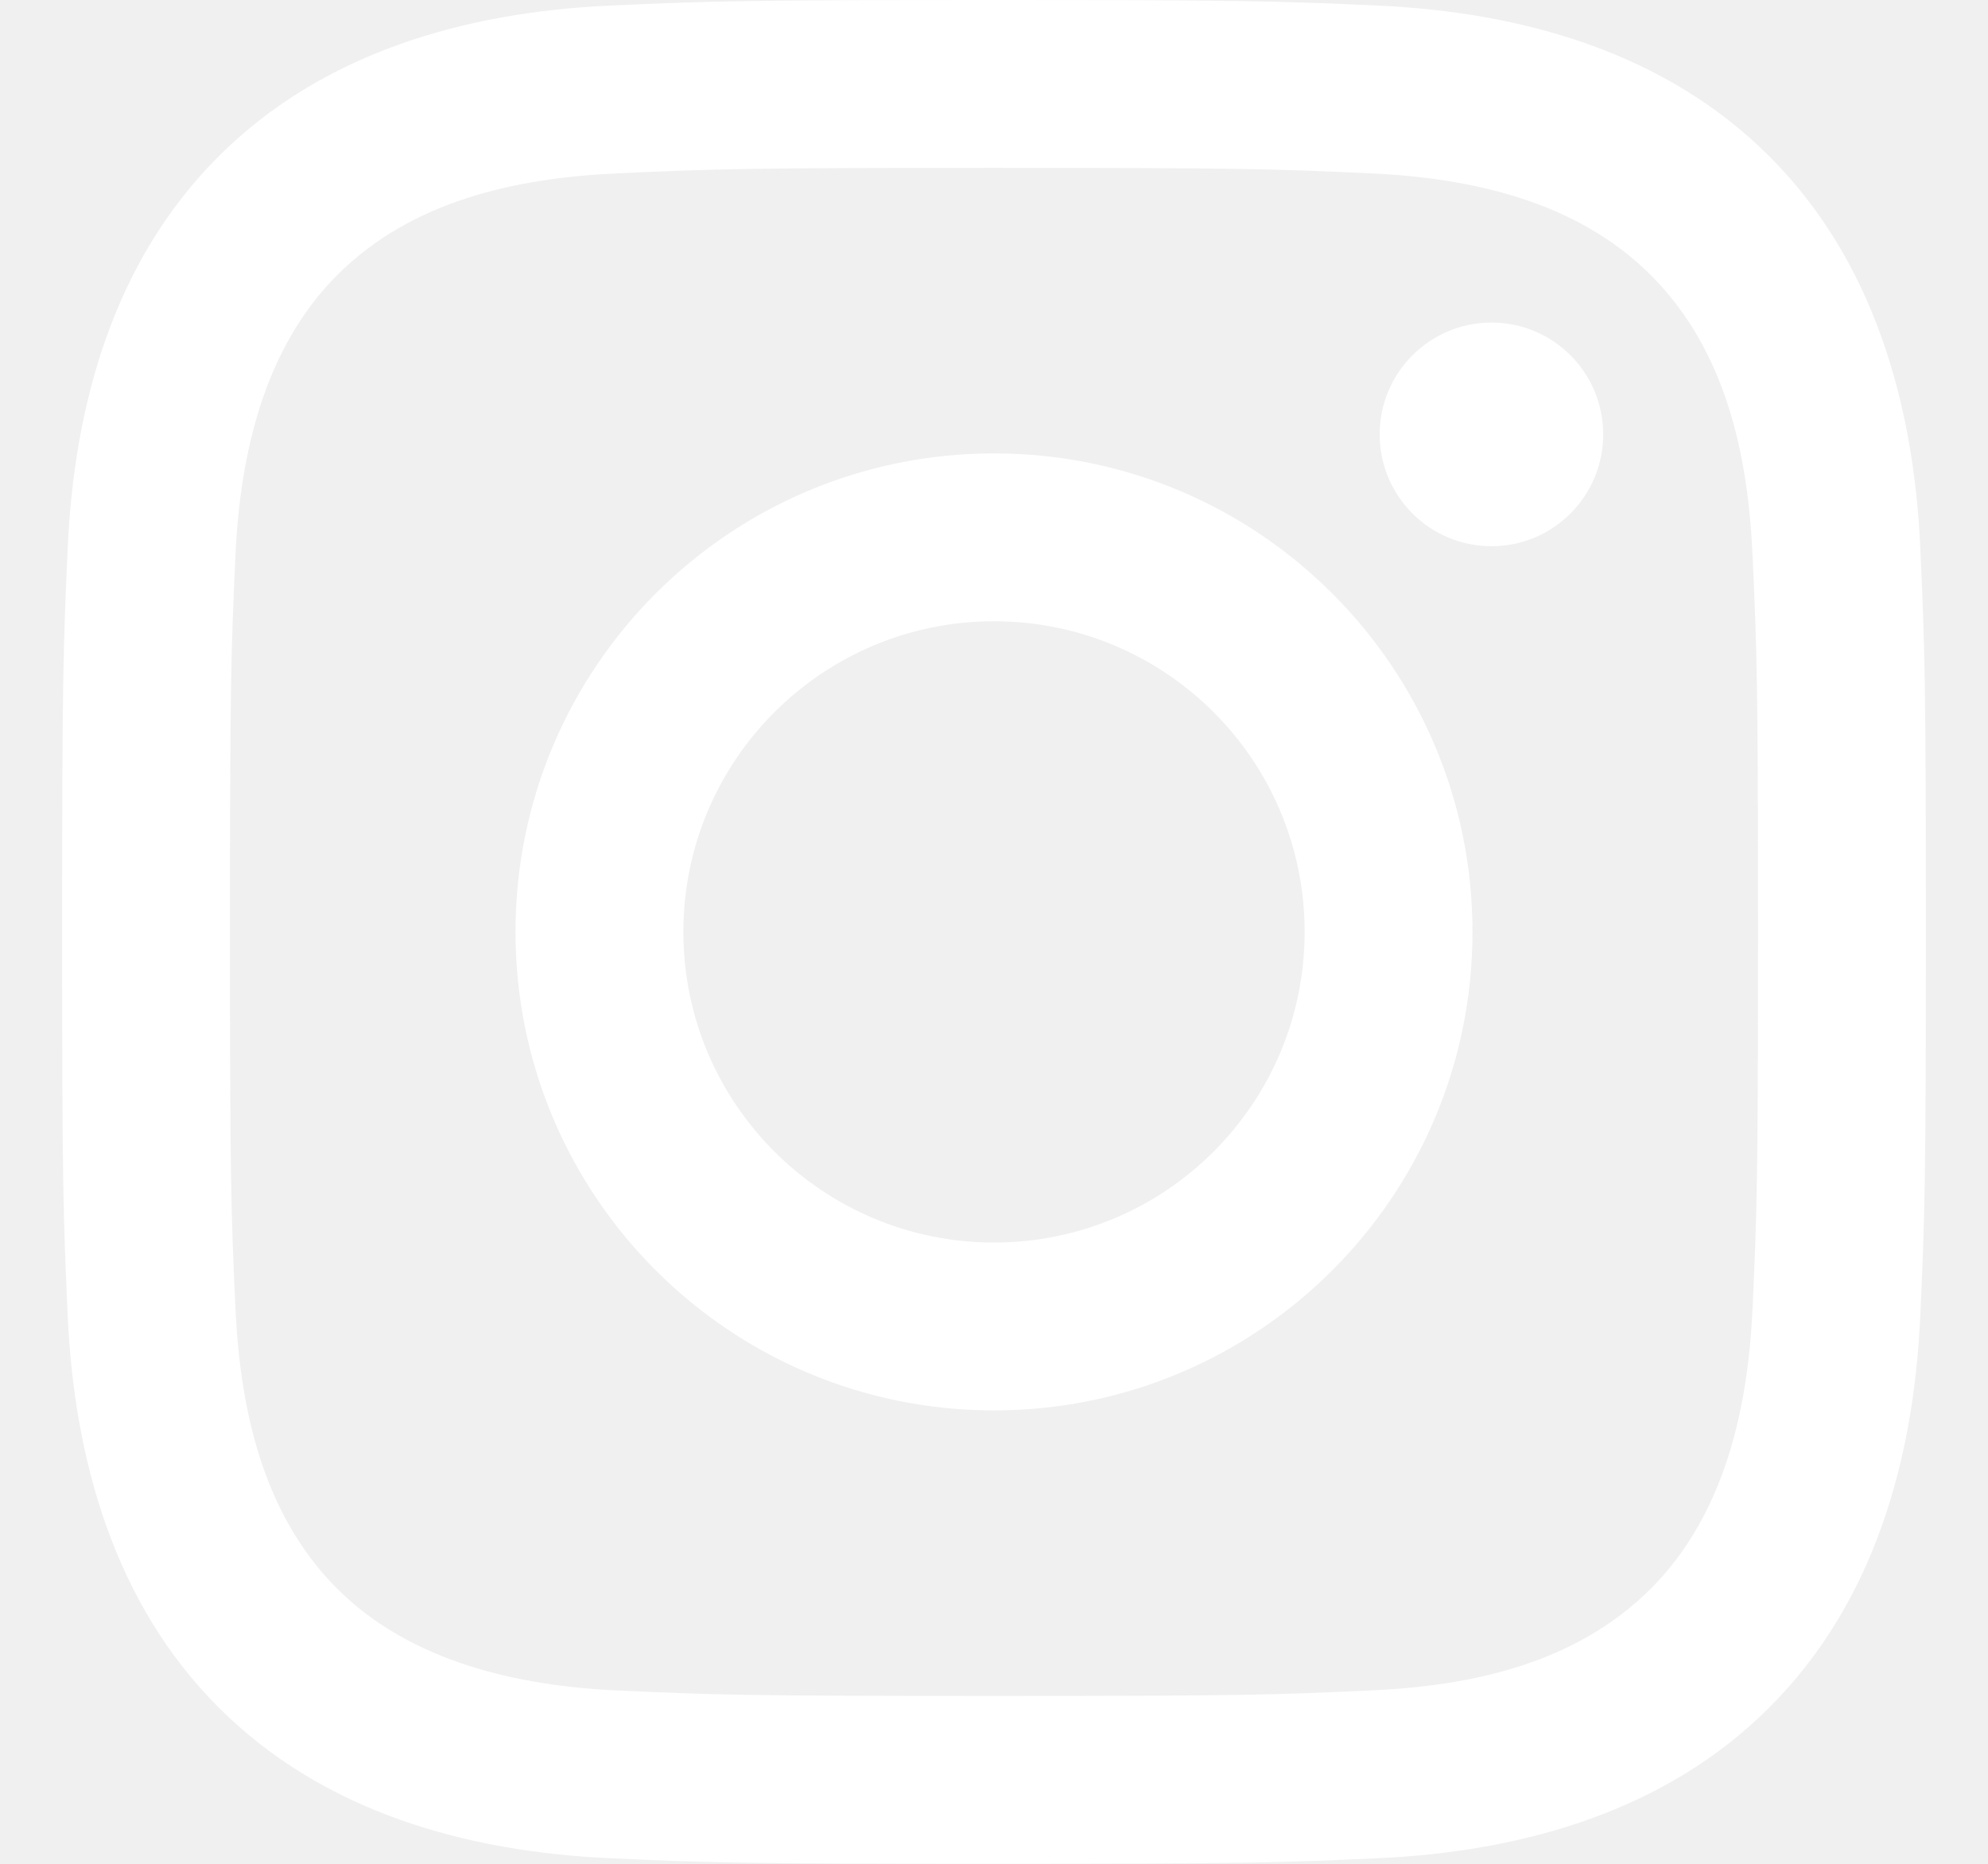
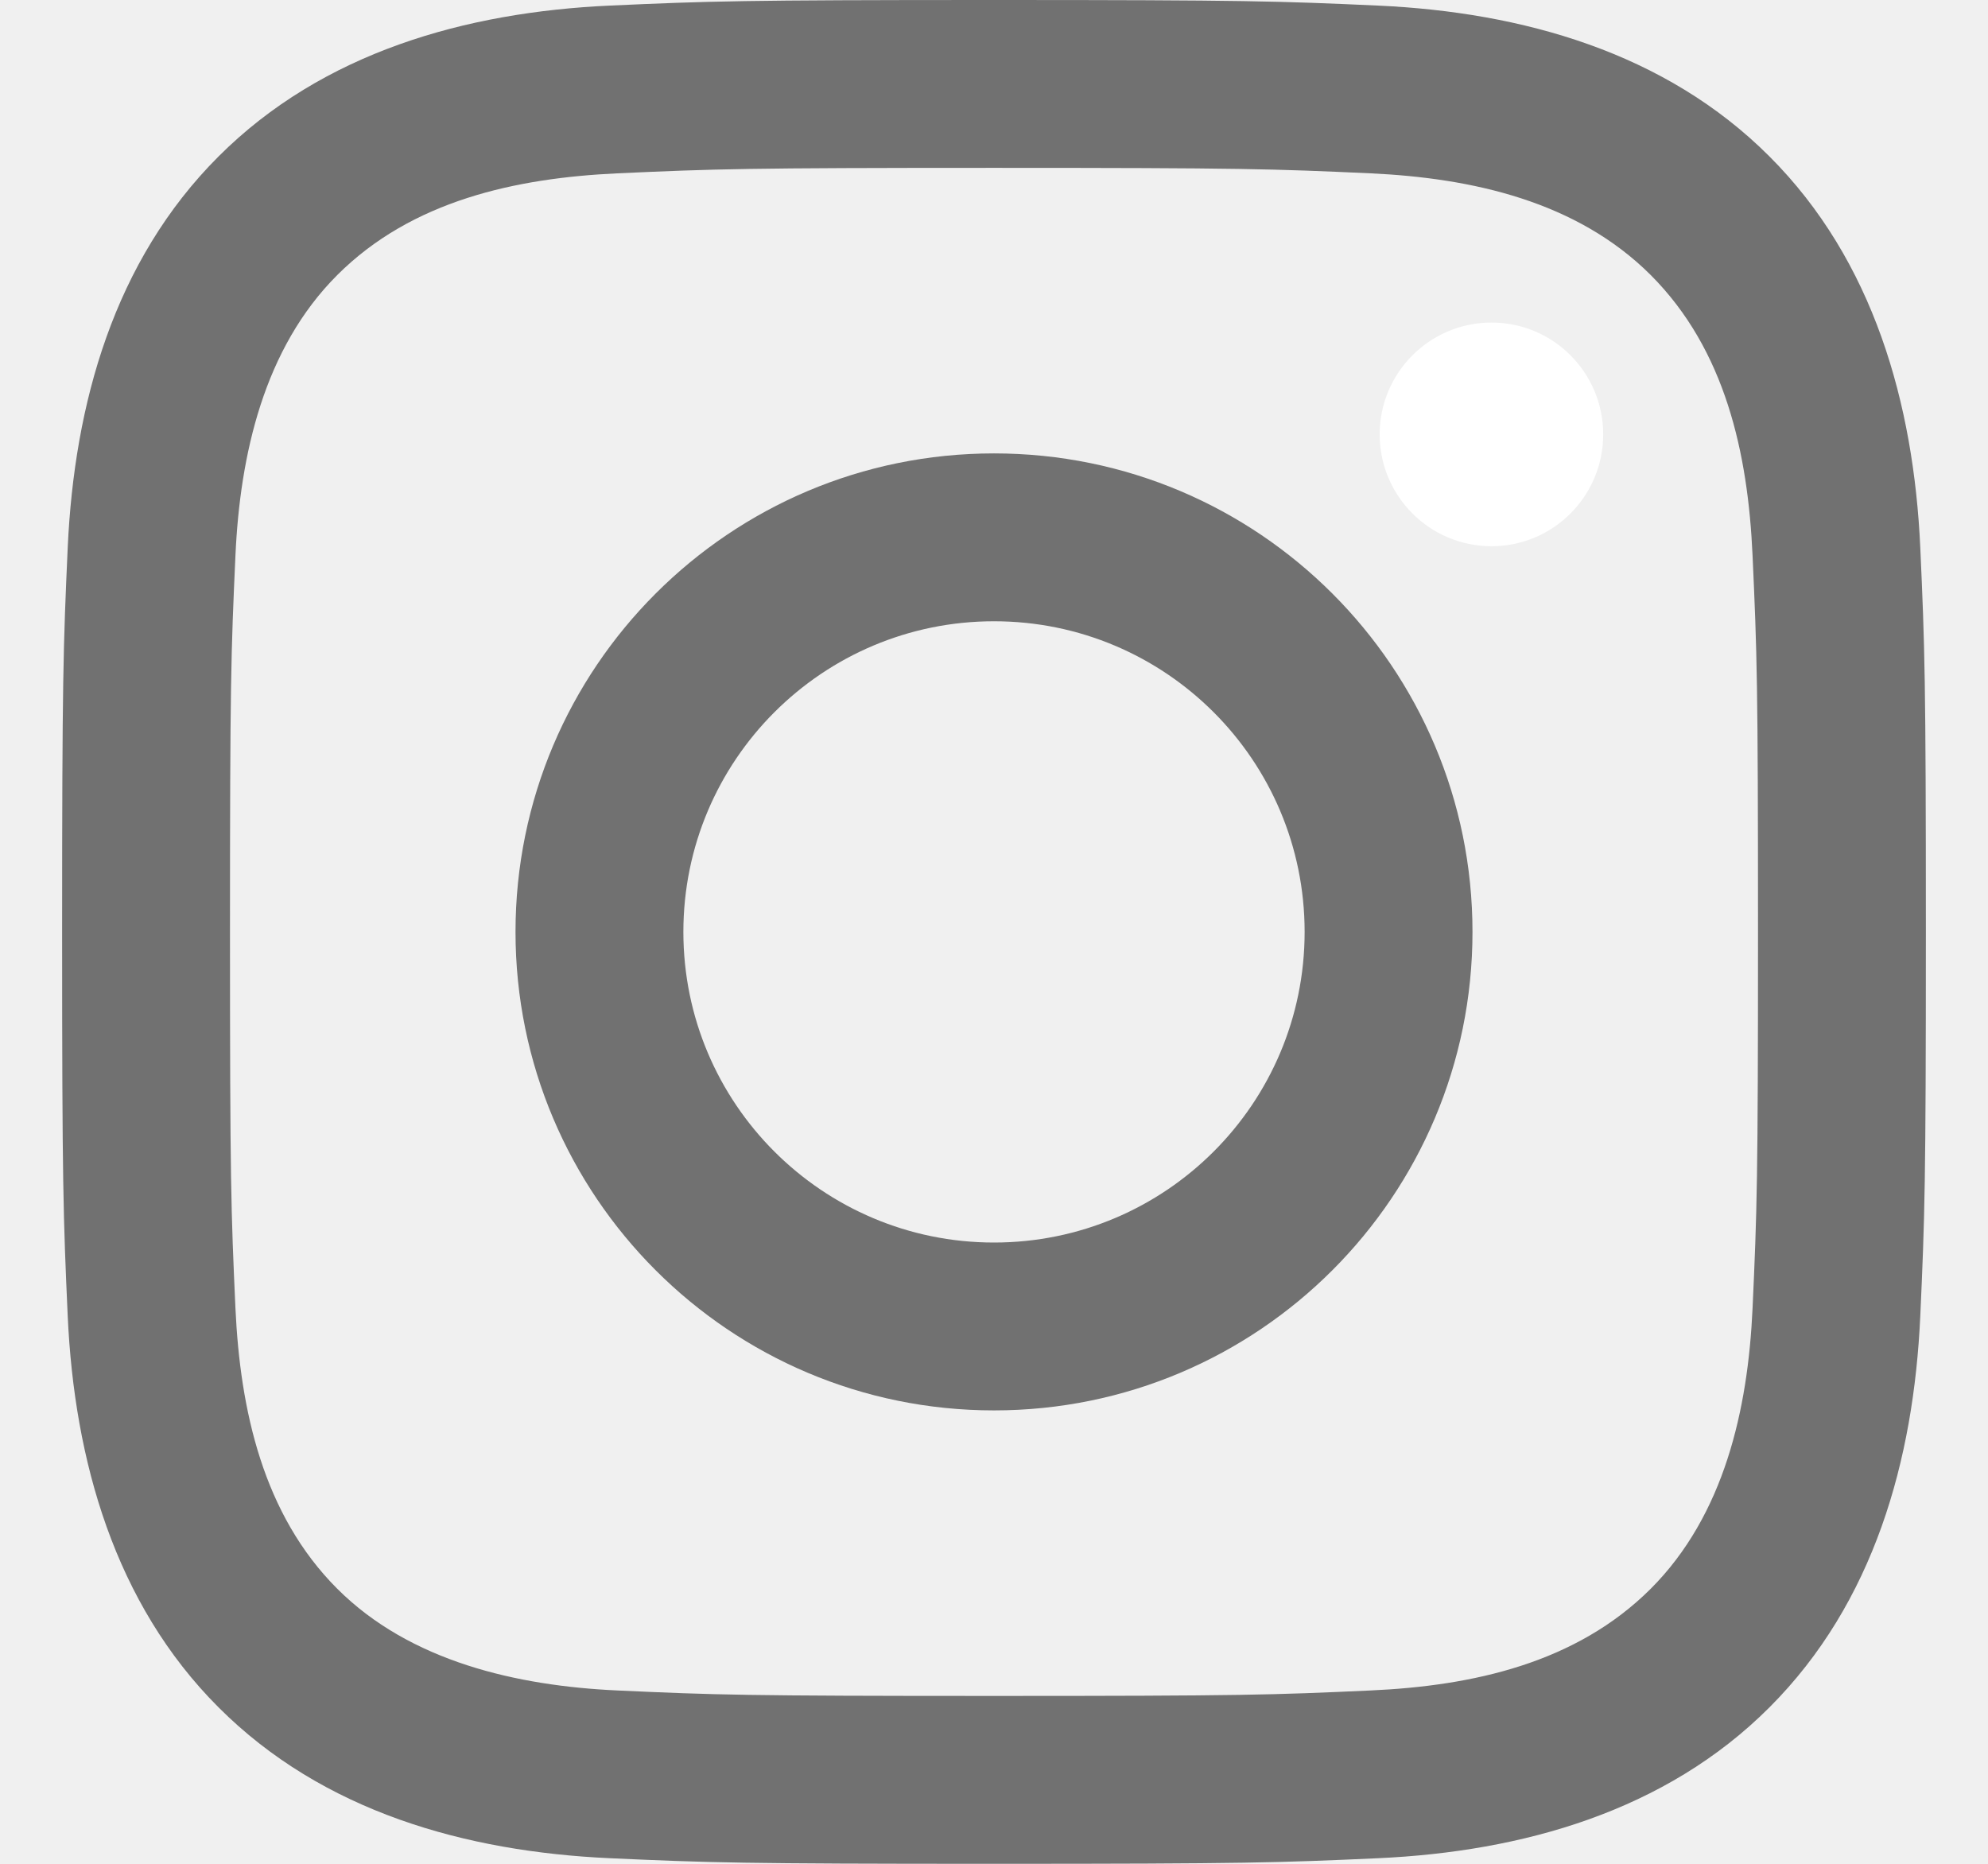
<svg xmlns="http://www.w3.org/2000/svg" width="16" height="15" viewBox="0 0 16 15" fill="none">
-   <path d="M8 1.351C10.002 1.351 10.24 1.359 11.031 1.395C11.848 1.433 12.69 1.619 13.286 2.214C13.887 2.816 14.068 3.649 14.105 4.469C14.141 5.26 14.149 5.497 14.149 7.5C14.149 9.502 14.141 9.74 14.105 10.531C14.068 11.344 13.877 12.194 13.286 12.786C12.684 13.387 11.851 13.568 11.031 13.605C10.24 13.641 10.002 13.649 8 13.649C5.997 13.649 5.76 13.641 4.969 13.605C4.162 13.568 3.301 13.373 2.714 12.786C2.116 12.188 1.933 11.346 1.895 10.531C1.859 9.74 1.851 9.502 1.851 7.5C1.851 5.497 1.859 5.26 1.895 4.469C1.932 3.659 2.124 2.804 2.714 2.214C3.314 1.614 4.151 1.433 4.969 1.395C5.76 1.359 5.997 1.351 8 1.351ZM8 0C5.963 0 5.707 0.009 4.907 0.045C3.748 0.098 2.597 0.421 1.759 1.259C0.917 2.1 0.598 3.249 0.545 4.407C0.509 5.207 0.5 5.463 0.5 7.5C0.5 9.537 0.509 9.793 0.545 10.592C0.598 11.751 0.922 12.905 1.759 13.741C2.599 14.582 3.75 14.902 4.907 14.955C5.707 14.991 5.963 15 8 15C10.037 15 10.293 14.991 11.092 14.955C12.251 14.902 13.404 14.579 14.241 13.741C15.083 12.899 15.402 11.751 15.455 10.592C15.491 9.793 15.5 9.537 15.5 7.5C15.5 5.463 15.491 5.207 15.455 4.407C15.402 3.248 15.079 2.096 14.241 1.259C13.402 0.419 12.248 0.098 11.092 0.045C10.293 0.009 10.037 0 8 0Z" fill="white" />
-   <path d="M8 3.649C5.873 3.649 4.149 5.373 4.149 7.5C4.149 9.627 5.873 11.351 8 11.351C10.127 11.351 11.851 9.627 11.851 7.5C11.851 5.373 10.127 3.649 8 3.649ZM8 10C6.62 10 5.5 8.881 5.5 7.5C5.5 6.119 6.62 5 8 5C9.381 5 10.5 6.119 10.5 7.5C10.5 8.881 9.381 10 8 10Z" fill="white" />
+   <path d="M8 1.351C10.002 1.351 10.24 1.359 11.031 1.395C11.848 1.433 12.69 1.619 13.286 2.214C13.887 2.816 14.068 3.649 14.105 4.469C14.141 5.26 14.149 5.497 14.149 7.5C14.149 9.502 14.141 9.74 14.105 10.531C14.068 11.344 13.877 12.194 13.286 12.786C12.684 13.387 11.851 13.568 11.031 13.605C10.24 13.641 10.002 13.649 8 13.649C5.997 13.649 5.76 13.641 4.969 13.605C4.162 13.568 3.301 13.373 2.714 12.786C2.116 12.188 1.933 11.346 1.895 10.531C1.859 9.74 1.851 9.502 1.851 7.5C1.851 5.497 1.859 5.26 1.895 4.469C1.932 3.659 2.124 2.804 2.714 2.214C3.314 1.614 4.151 1.433 4.969 1.395C5.76 1.359 5.997 1.351 8 1.351ZM8 0C5.963 0 5.707 0.009 4.907 0.045C3.748 0.098 2.597 0.421 1.759 1.259C0.917 2.1 0.598 3.249 0.545 4.407C0.509 5.207 0.5 5.463 0.5 7.5C0.5 9.537 0.509 9.793 0.545 10.592C0.598 11.751 0.922 12.905 1.759 13.741C2.599 14.582 3.75 14.902 4.907 14.955C5.707 14.991 5.963 15 8 15C10.037 15 10.293 14.991 11.092 14.955C12.251 14.902 13.404 14.579 14.241 13.741C15.083 12.899 15.402 11.751 15.455 10.592C15.491 9.793 15.5 9.537 15.5 7.5C15.5 5.463 15.491 5.207 15.455 4.407C15.402 3.248 15.079 2.096 14.241 1.259C13.402 0.419 12.248 0.098 11.092 0.045C10.293 0.009 10.037 0 8 0Z" fill="#717171" />
+   <path d="M8 3.649C5.873 3.649 4.149 5.373 4.149 7.5C4.149 9.627 5.873 11.351 8 11.351C10.127 11.351 11.851 9.627 11.851 7.5C11.851 5.373 10.127 3.649 8 3.649ZM8 10C6.62 10 5.5 8.881 5.5 7.5C5.5 6.119 6.62 5 8 5C9.381 5 10.5 6.119 10.5 7.5C10.5 8.881 9.381 10 8 10Z" fill="#717171" />
  <path d="M12.004 4.396C12.501 4.396 12.903 3.993 12.903 3.496C12.903 2.999 12.501 2.596 12.004 2.596C11.507 2.596 11.104 2.999 11.104 3.496C11.104 3.993 11.507 4.396 12.004 4.396Z" fill="white" />
</svg>
